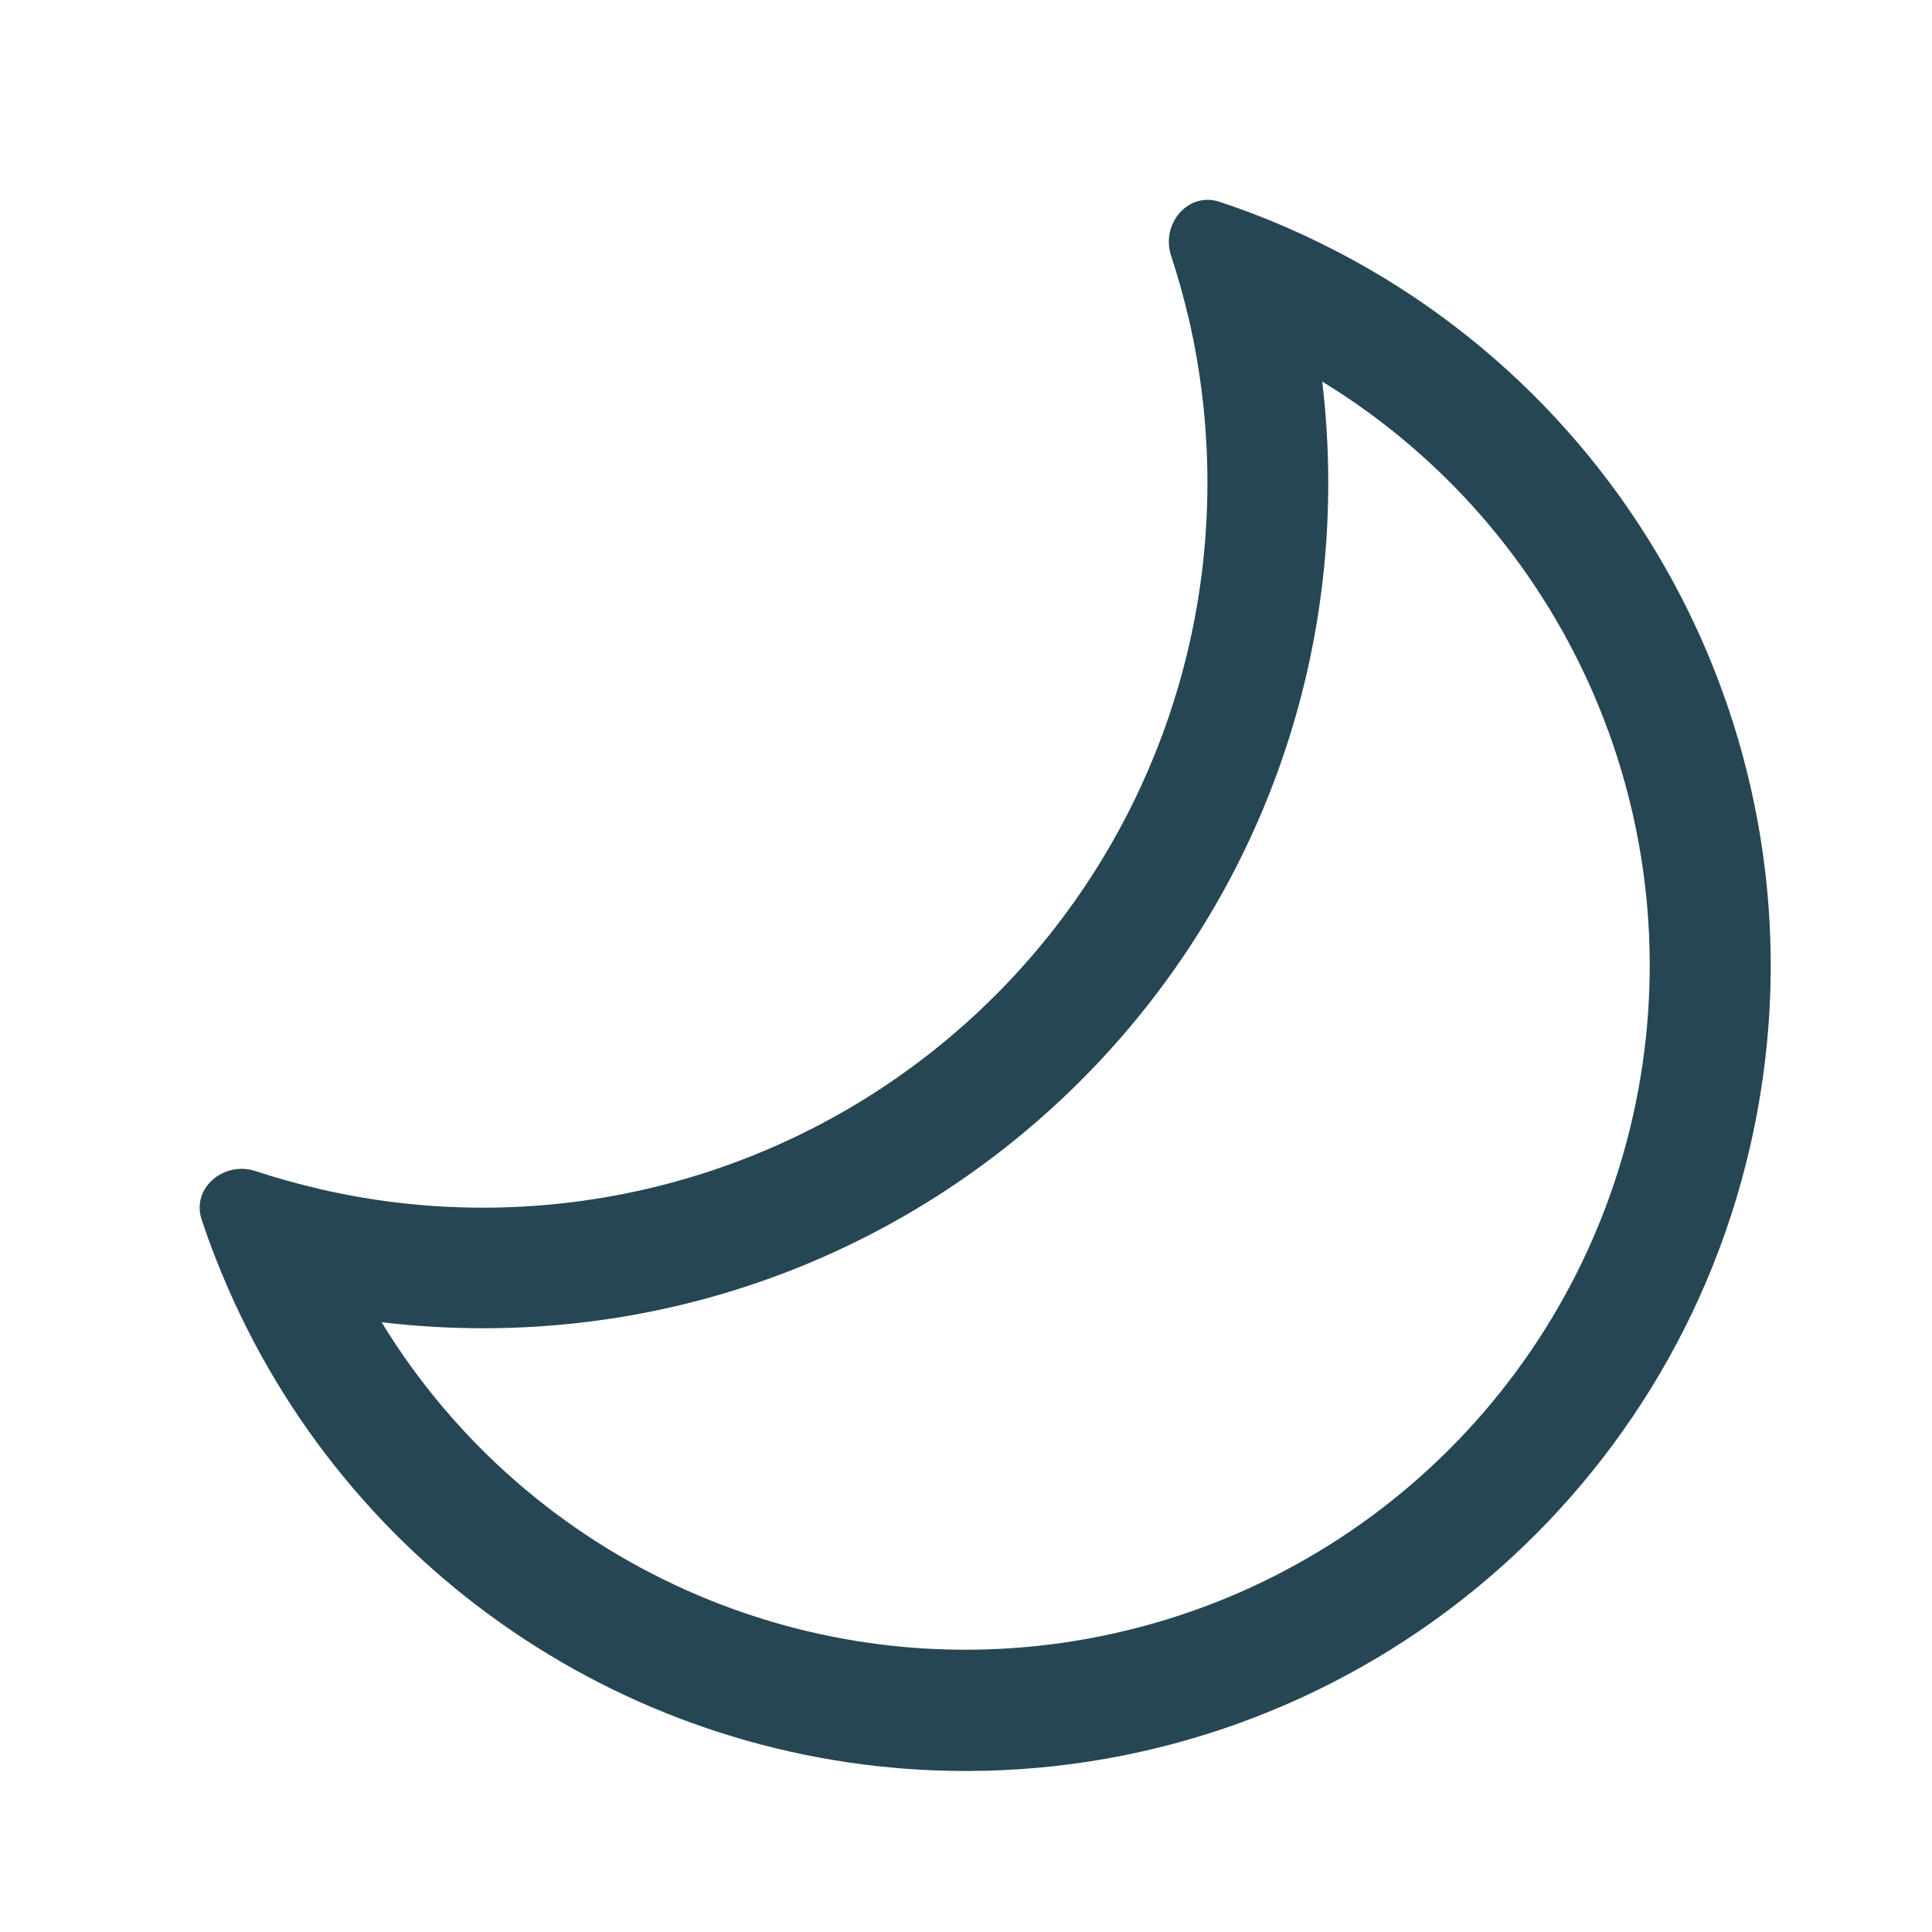
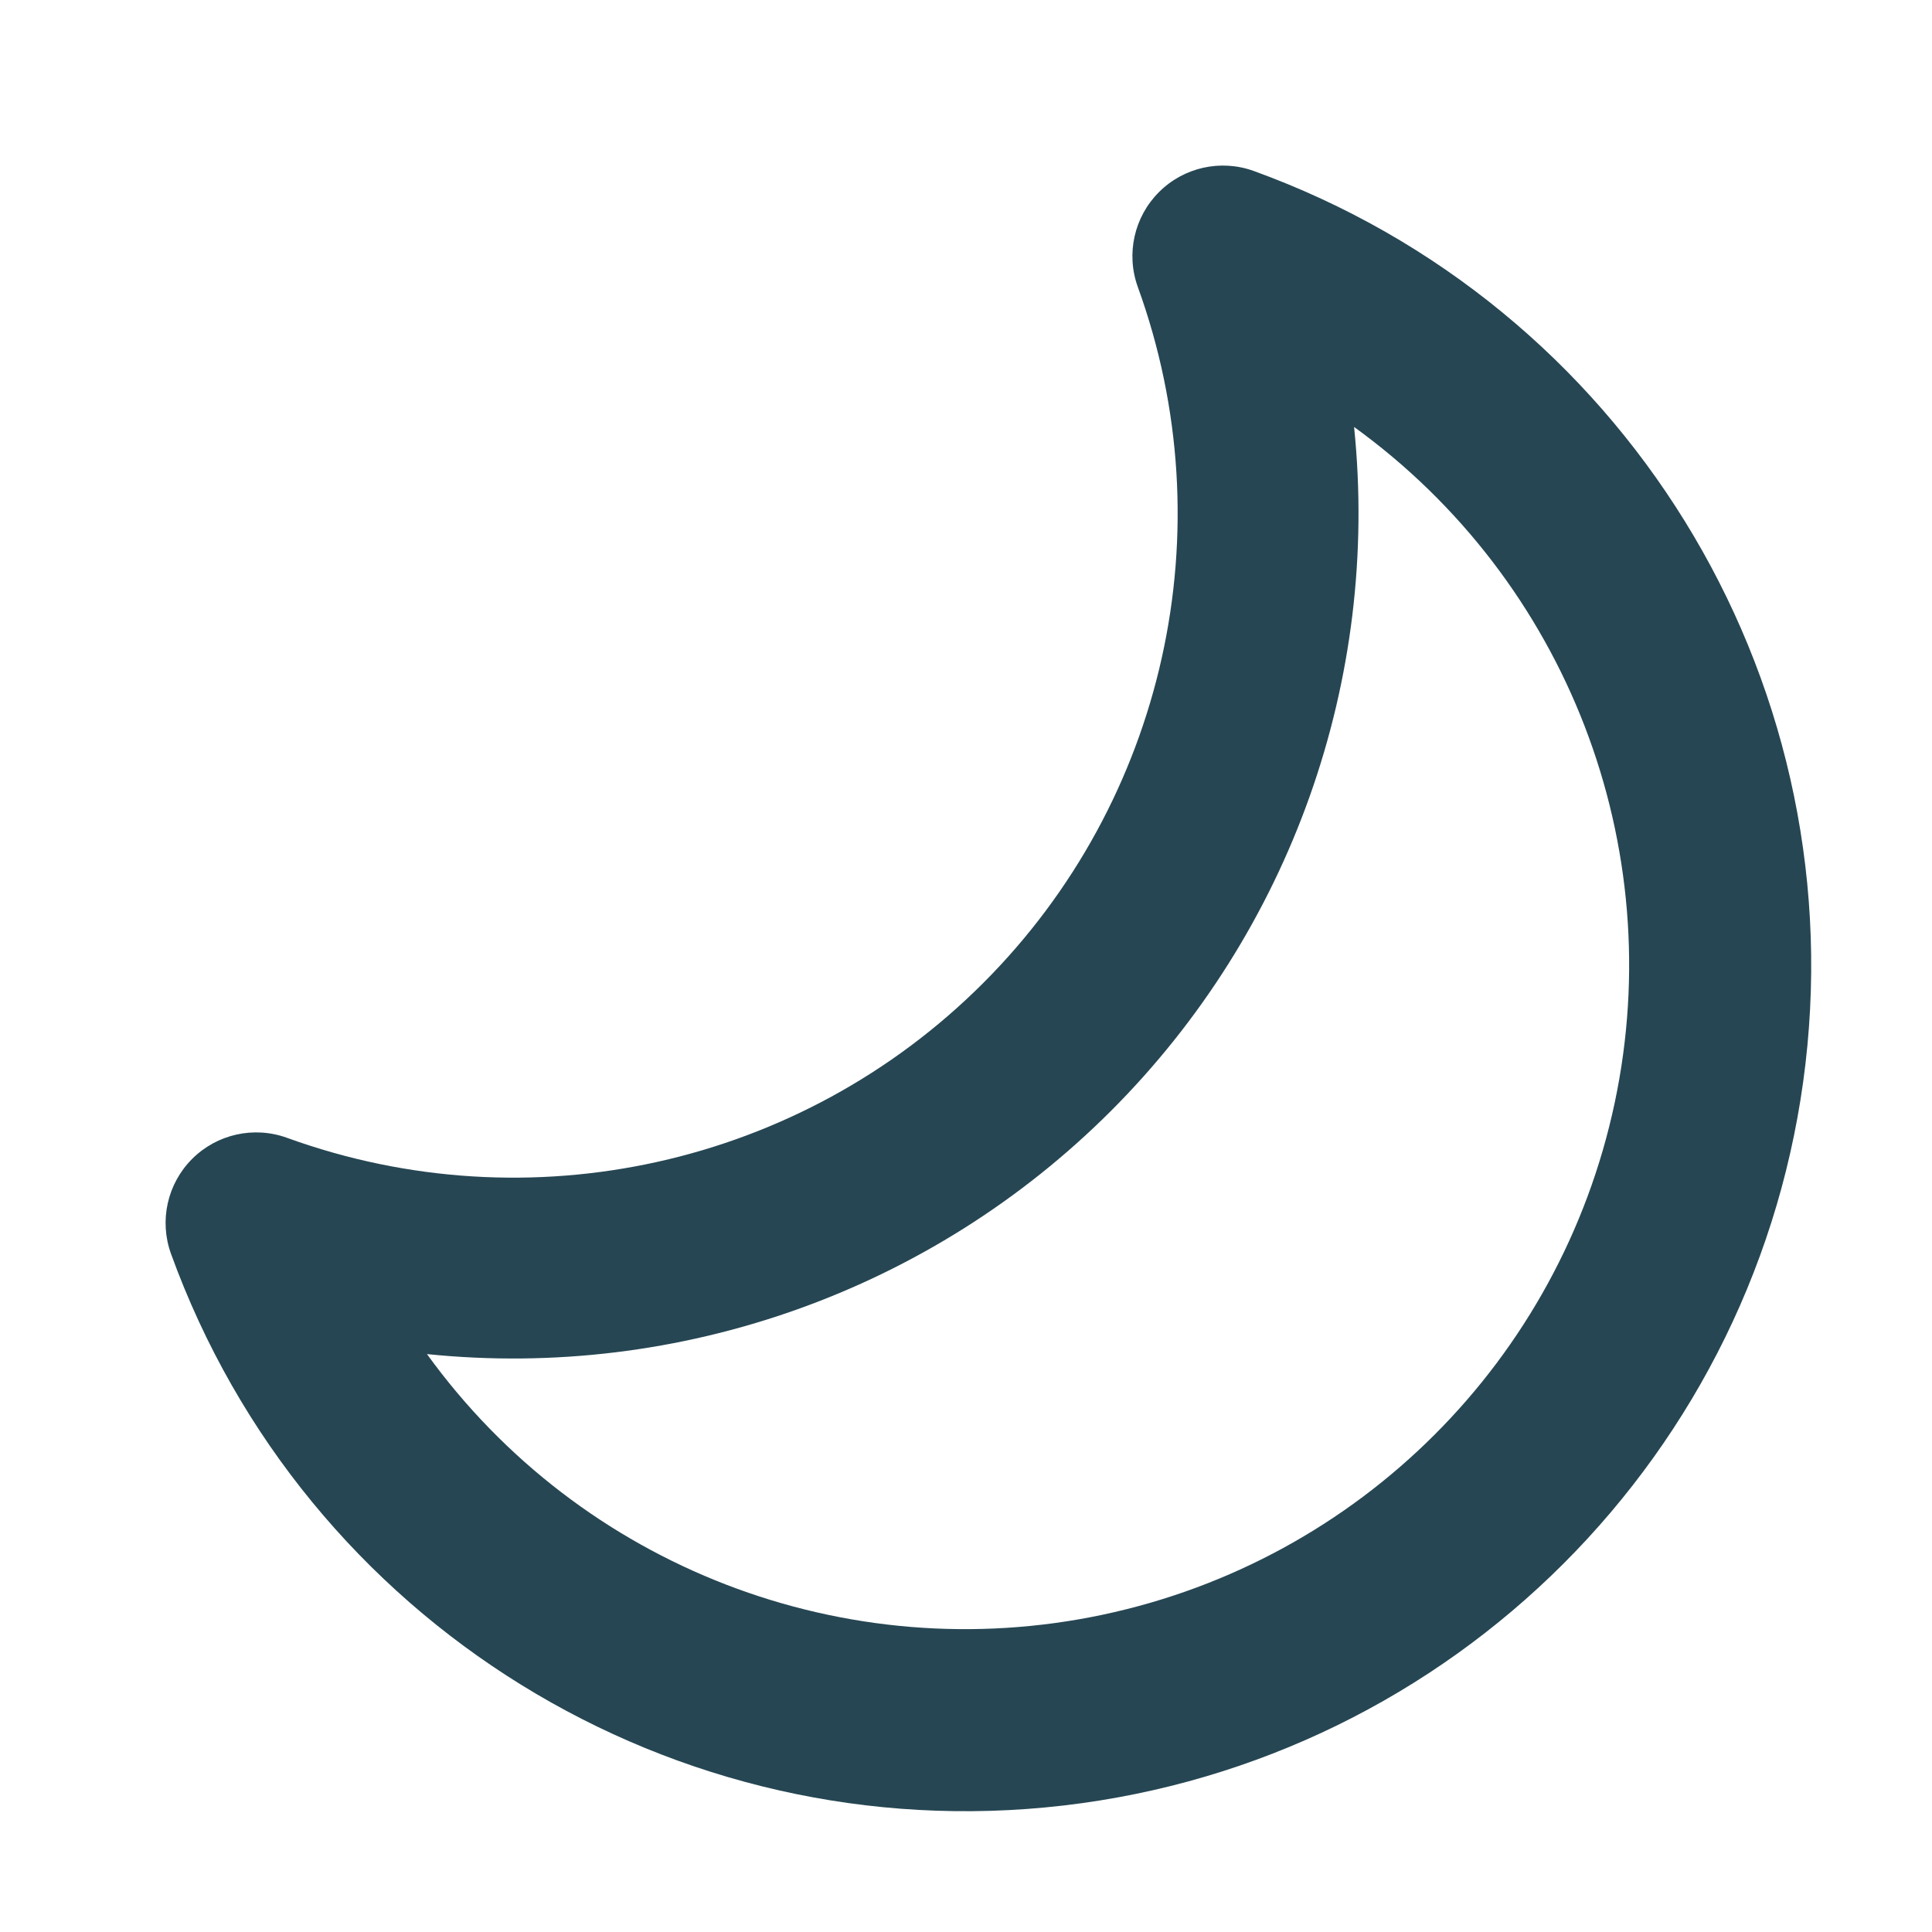
- <svg xmlns="http://www.w3.org/2000/svg" viewBox="0 0 24 24" width="24" height="24" fill="#264653">
-   <path d="M14.768 3.96v.001l-.002-.005a9.08 9.08 0 0 0-.218-.779c-.13-.394.21-.8.602-.67.29.096.575.205.855.328l.01.005A10.002 10.002 0 0 1 12 22a10.002 10.002 0 0 1-9.162-5.985l-.004-.01a9.722 9.722 0 0 1-.329-.855c-.13-.392.277-.732.67-.602.257.084.517.157.78.218l.004.002A9 9 0 0 0 14.999 6a9.09 9.09 0 0 0-.231-2.04ZM16.5 6c0 5.799-4.701 10.5-10.5 10.5-.426 0-.847-.026-1.26-.075A8.5 8.5 0 1 0 16.425 4.74c.05.413.075.833.075 1.259Z" />
+ <svg xmlns="http://www.w3.org/2000/svg" viewBox="0 0 16 16" width="16" height="16" fill="#264653">
+   <path d="M9.598 1.591a.749.749 0 0 1 .785-.175 7.001 7.001 0 1 1-8.967 8.967.75.75 0 0 1 .961-.96 5.5 5.5 0 0 0 7.046-7.046.75.75 0 0 1 .175-.786Zm1.616 1.945a7 7 0 0 1-7.678 7.678 5.499 5.499 0 1 0 7.678-7.678Z" />
</svg>
